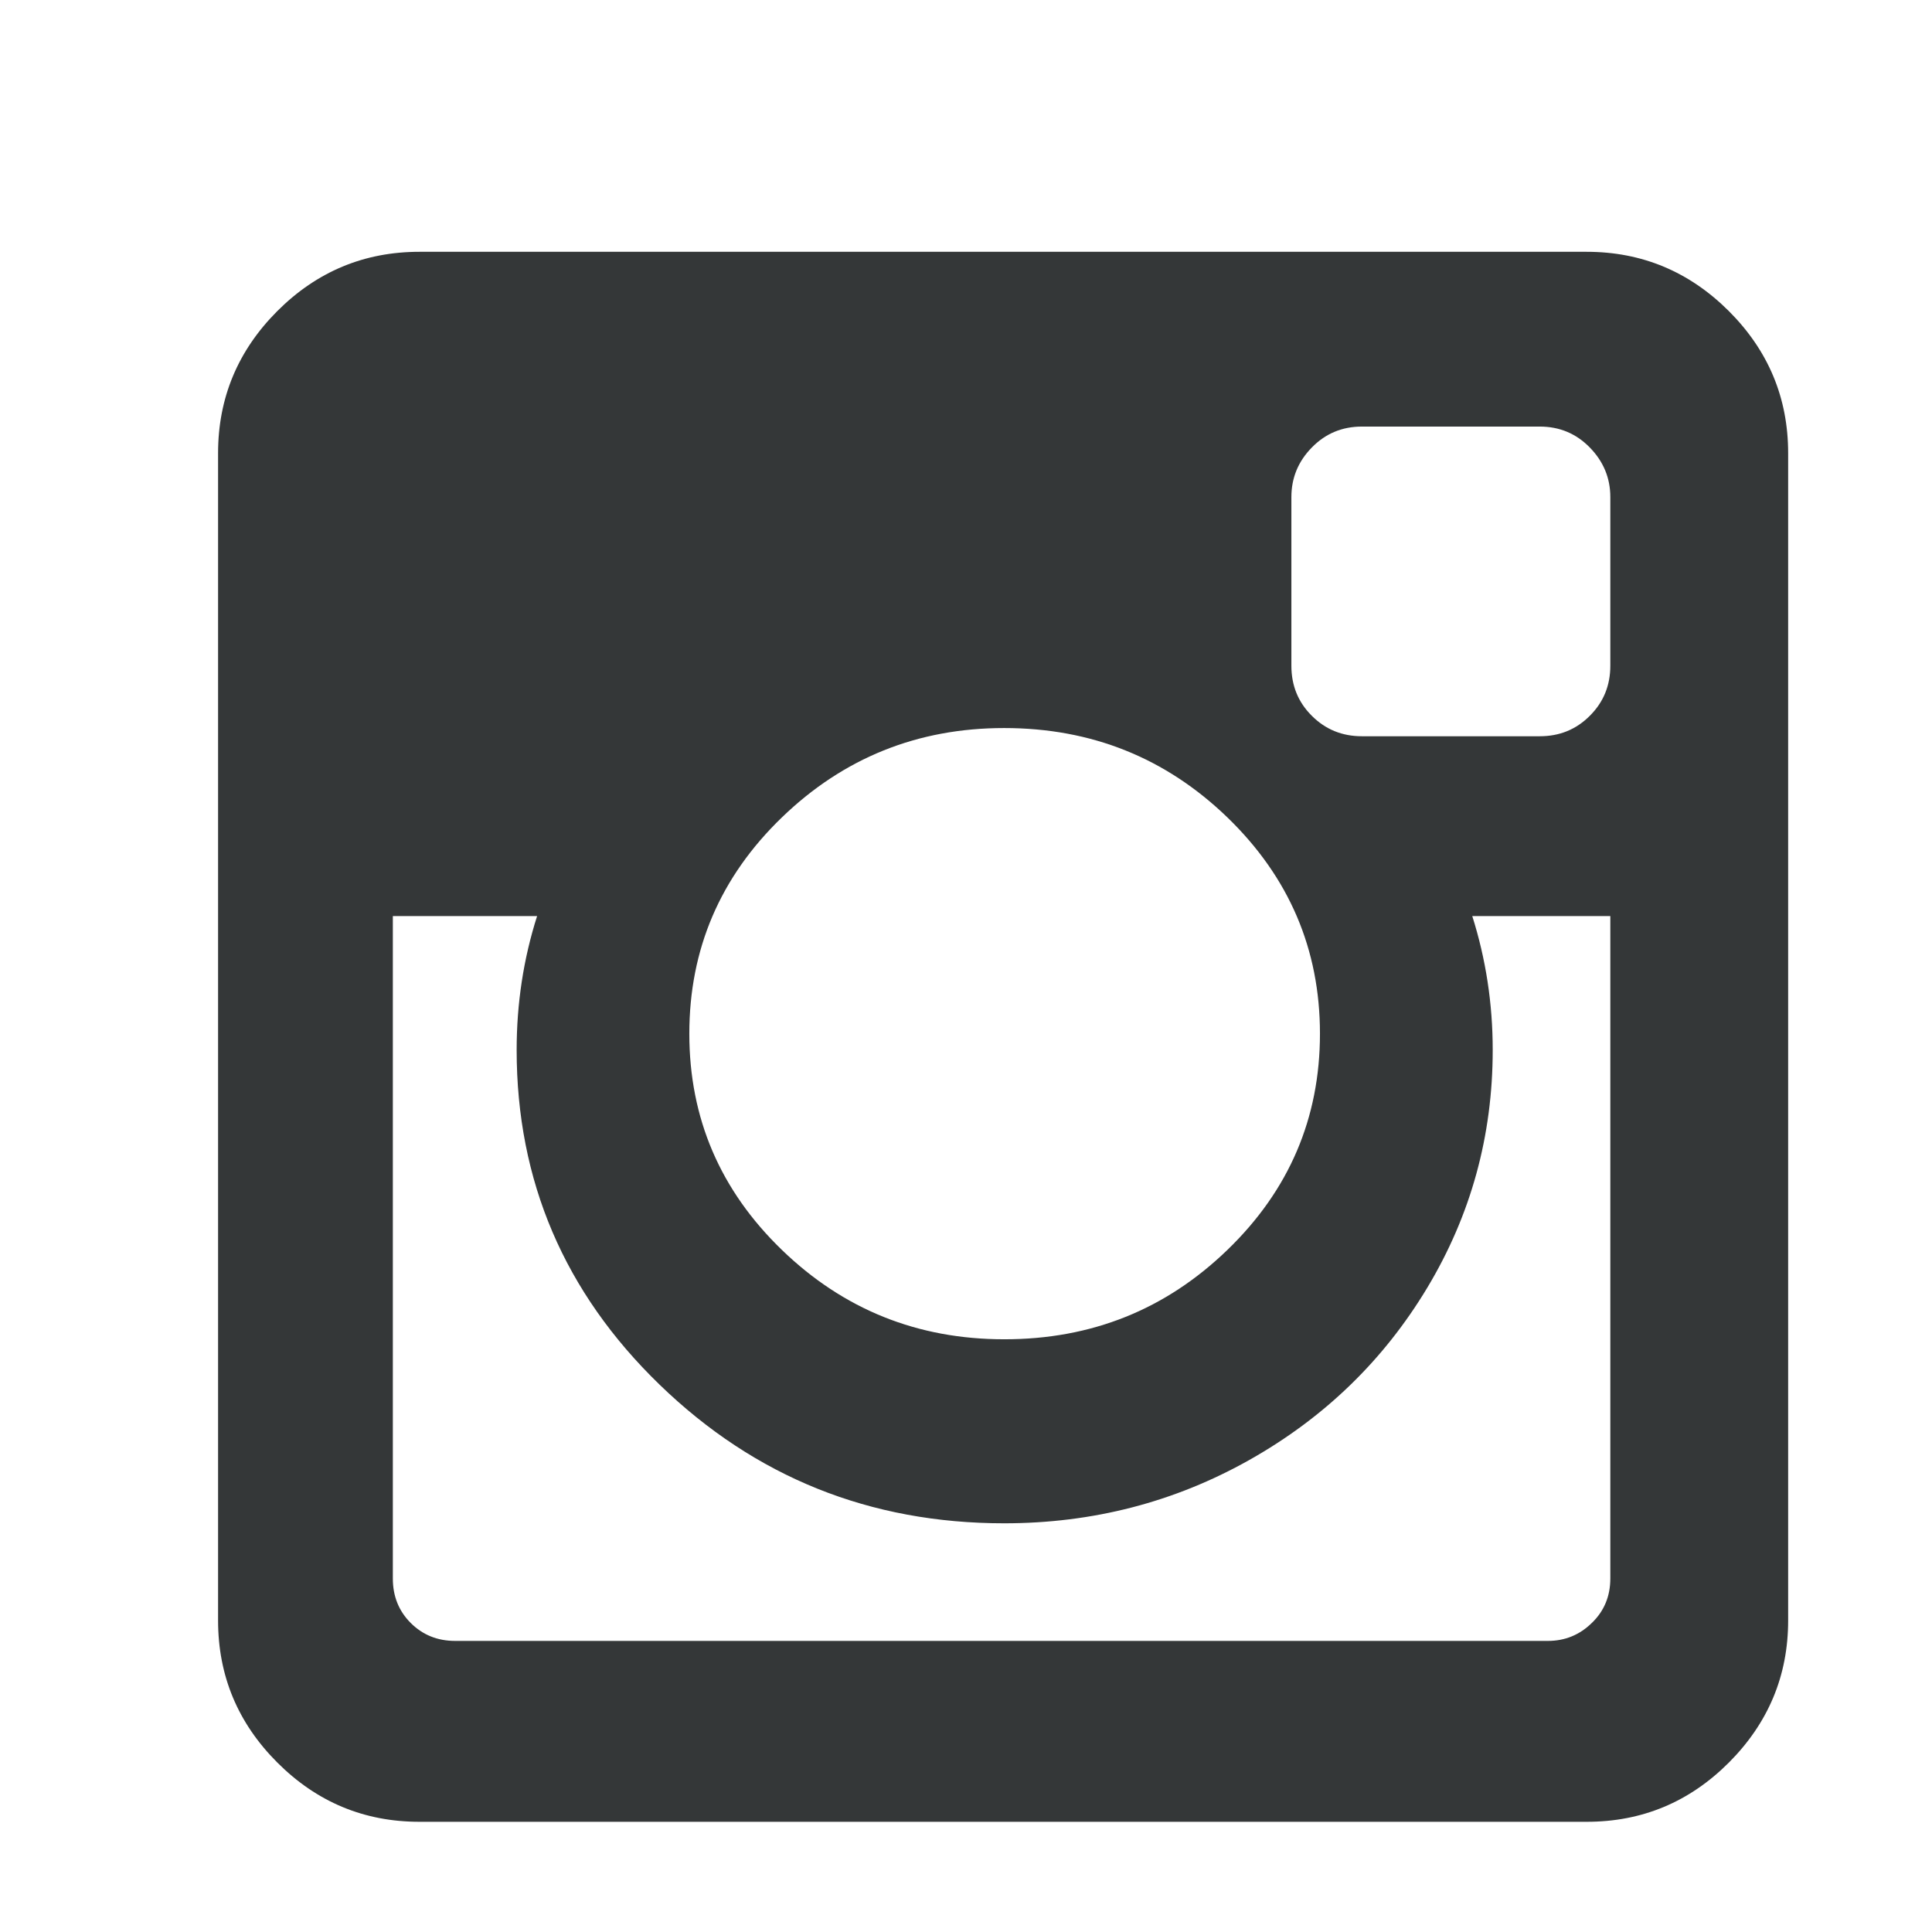
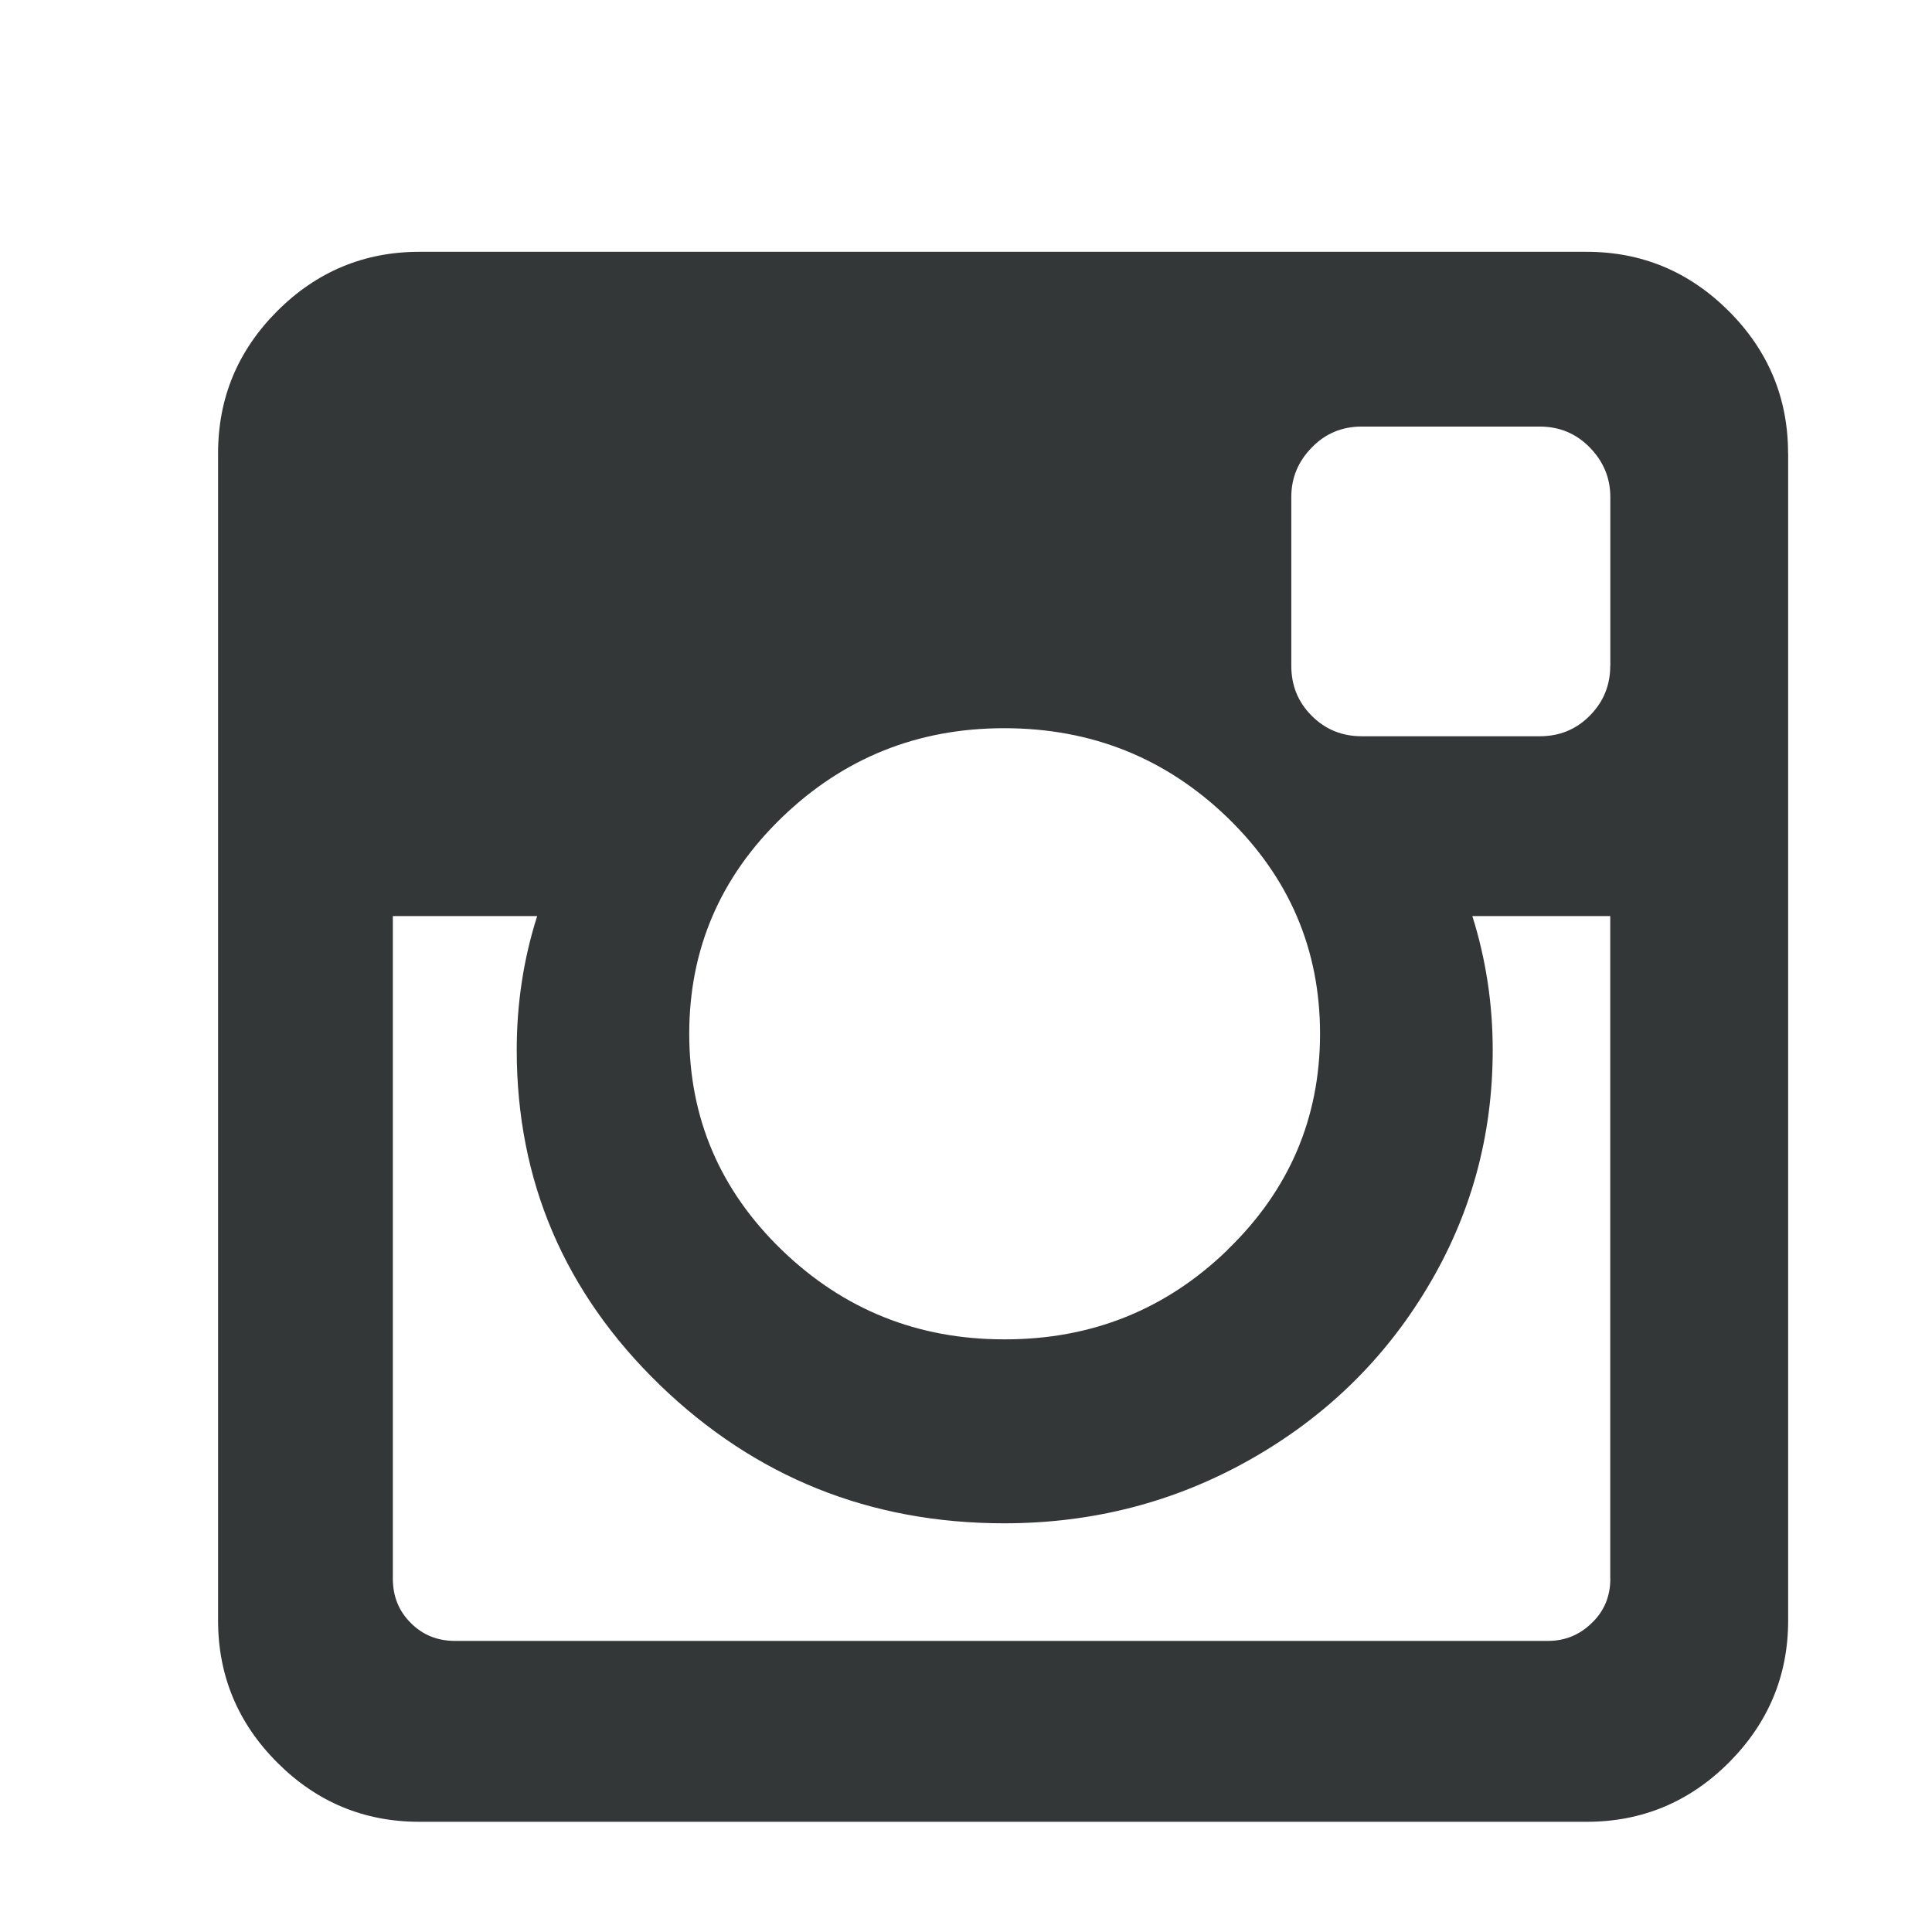
- <svg xmlns="http://www.w3.org/2000/svg" version="1.1" id="Layer_1" x="0px" y="0px" width="24px" height="24px" viewBox="0 0 24 24" enable-background="new 0 0 24 24" xml:space="preserve">
-   <g>
-     <path fill="#343738" d="M22.213,5.629V20.13c0,0.686-0.246,1.273-0.736,1.765c-0.491,0.491-1.079,0.736-1.766,0.736H5.21   c-0.686,0-1.274-0.245-1.765-0.736c-0.491-0.491-0.736-1.079-0.736-1.765V5.629c0-0.686,0.246-1.274,0.736-1.765   c0.491-0.491,1.08-0.736,1.765-0.736h14.5c0.687,0,1.274,0.246,1.766,0.736C21.967,4.355,22.213,4.943,22.213,5.629z    M20.004,19.609v-8.229h-1.715c0.169,0.533,0.254,1.088,0.254,1.663c0,1.067-0.271,2.051-0.812,2.952   c-0.542,0.902-1.278,1.615-2.209,2.14c-0.932,0.525-1.947,0.788-3.048,0.788c-1.668,0-3.094-0.574-4.279-1.721   c-1.185-1.147-1.777-2.533-1.777-4.159c0-0.575,0.084-1.13,0.254-1.663H4.88v8.229c0,0.22,0.074,0.404,0.222,0.552   c0.148,0.148,0.332,0.223,0.552,0.223h13.574c0.212,0,0.394-0.074,0.546-0.223C19.927,20.014,20.004,19.829,20.004,19.609z    M15.248,15.526c0.766-0.74,1.149-1.636,1.149-2.685c0-1.05-0.384-1.945-1.149-2.686c-0.767-0.741-1.691-1.111-2.774-1.111   c-1.075,0-1.996,0.371-2.762,1.111s-1.149,1.636-1.149,2.686c0,1.049,0.383,1.944,1.149,2.685c0.766,0.741,1.687,1.111,2.762,1.111   C13.557,16.638,14.481,16.268,15.248,15.526z M20.004,8.27V6.175c0-0.237-0.085-0.442-0.255-0.616   c-0.169-0.173-0.376-0.26-0.622-0.26h-2.209c-0.246,0-0.453,0.087-0.622,0.26c-0.17,0.173-0.254,0.379-0.254,0.616V8.27   c0,0.246,0.084,0.453,0.254,0.622c0.169,0.169,0.376,0.254,0.622,0.254h2.209c0.246,0,0.453-0.084,0.622-0.254   C19.919,8.723,20.004,8.516,20.004,8.27z" />
-   </g>
+ <svg xmlns="http://www.w3.org/2000/svg" width="24" height="24" viewBox="0 0 24 24">
+   <path fill="#343738" d="M22.213 5.63v14.5c0 .686-.246 1.273-.736 1.765-.49.49-1.08.736-1.766.736H5.21c-.686 0-1.274-.244-1.765-.735-.49-.49-.736-1.08-.736-1.765V5.63c0-.687.245-1.275.735-1.766.49-.49 1.08-.736 1.765-.736h14.5c.687 0 1.274.246 1.766.736.49.49.737 1.08.737 1.765zm-2.21 13.98v-8.23H18.29c.168.533.253 1.088.253 1.663 0 1.067-.27 2.05-.812 2.952-.54.902-1.277 1.615-2.208 2.14-.932.525-1.947.788-3.048.788-1.668 0-3.094-.574-4.28-1.72-1.184-1.148-1.776-2.534-1.776-4.16 0-.575.084-1.13.254-1.663H4.88v8.23c0 .22.074.403.222.55.148.15.332.224.552.224h13.574c.212 0 .394-.074.546-.223.153-.146.23-.33.23-.55zm-4.755-4.084c.766-.74 1.15-1.636 1.15-2.685 0-1.05-.385-1.944-1.15-2.685-.767-.74-1.69-1.11-2.774-1.11-1.075 0-1.996.37-2.762 1.11s-1.15 1.636-1.15 2.686.384 1.945 1.15 2.686c.766.74 1.687 1.11 2.762 1.11 1.083.002 2.007-.368 2.774-1.11zm4.756-7.256V6.175c0-.237-.085-.442-.255-.616-.17-.174-.377-.26-.623-.26h-2.21c-.245 0-.452.086-.62.26-.17.172-.255.378-.255.615V8.27c0 .246.084.453.254.622.17.17.376.254.622.254h2.21c.245 0 .452-.084.62-.254.17-.17.256-.376.256-.622z" />
</svg>
